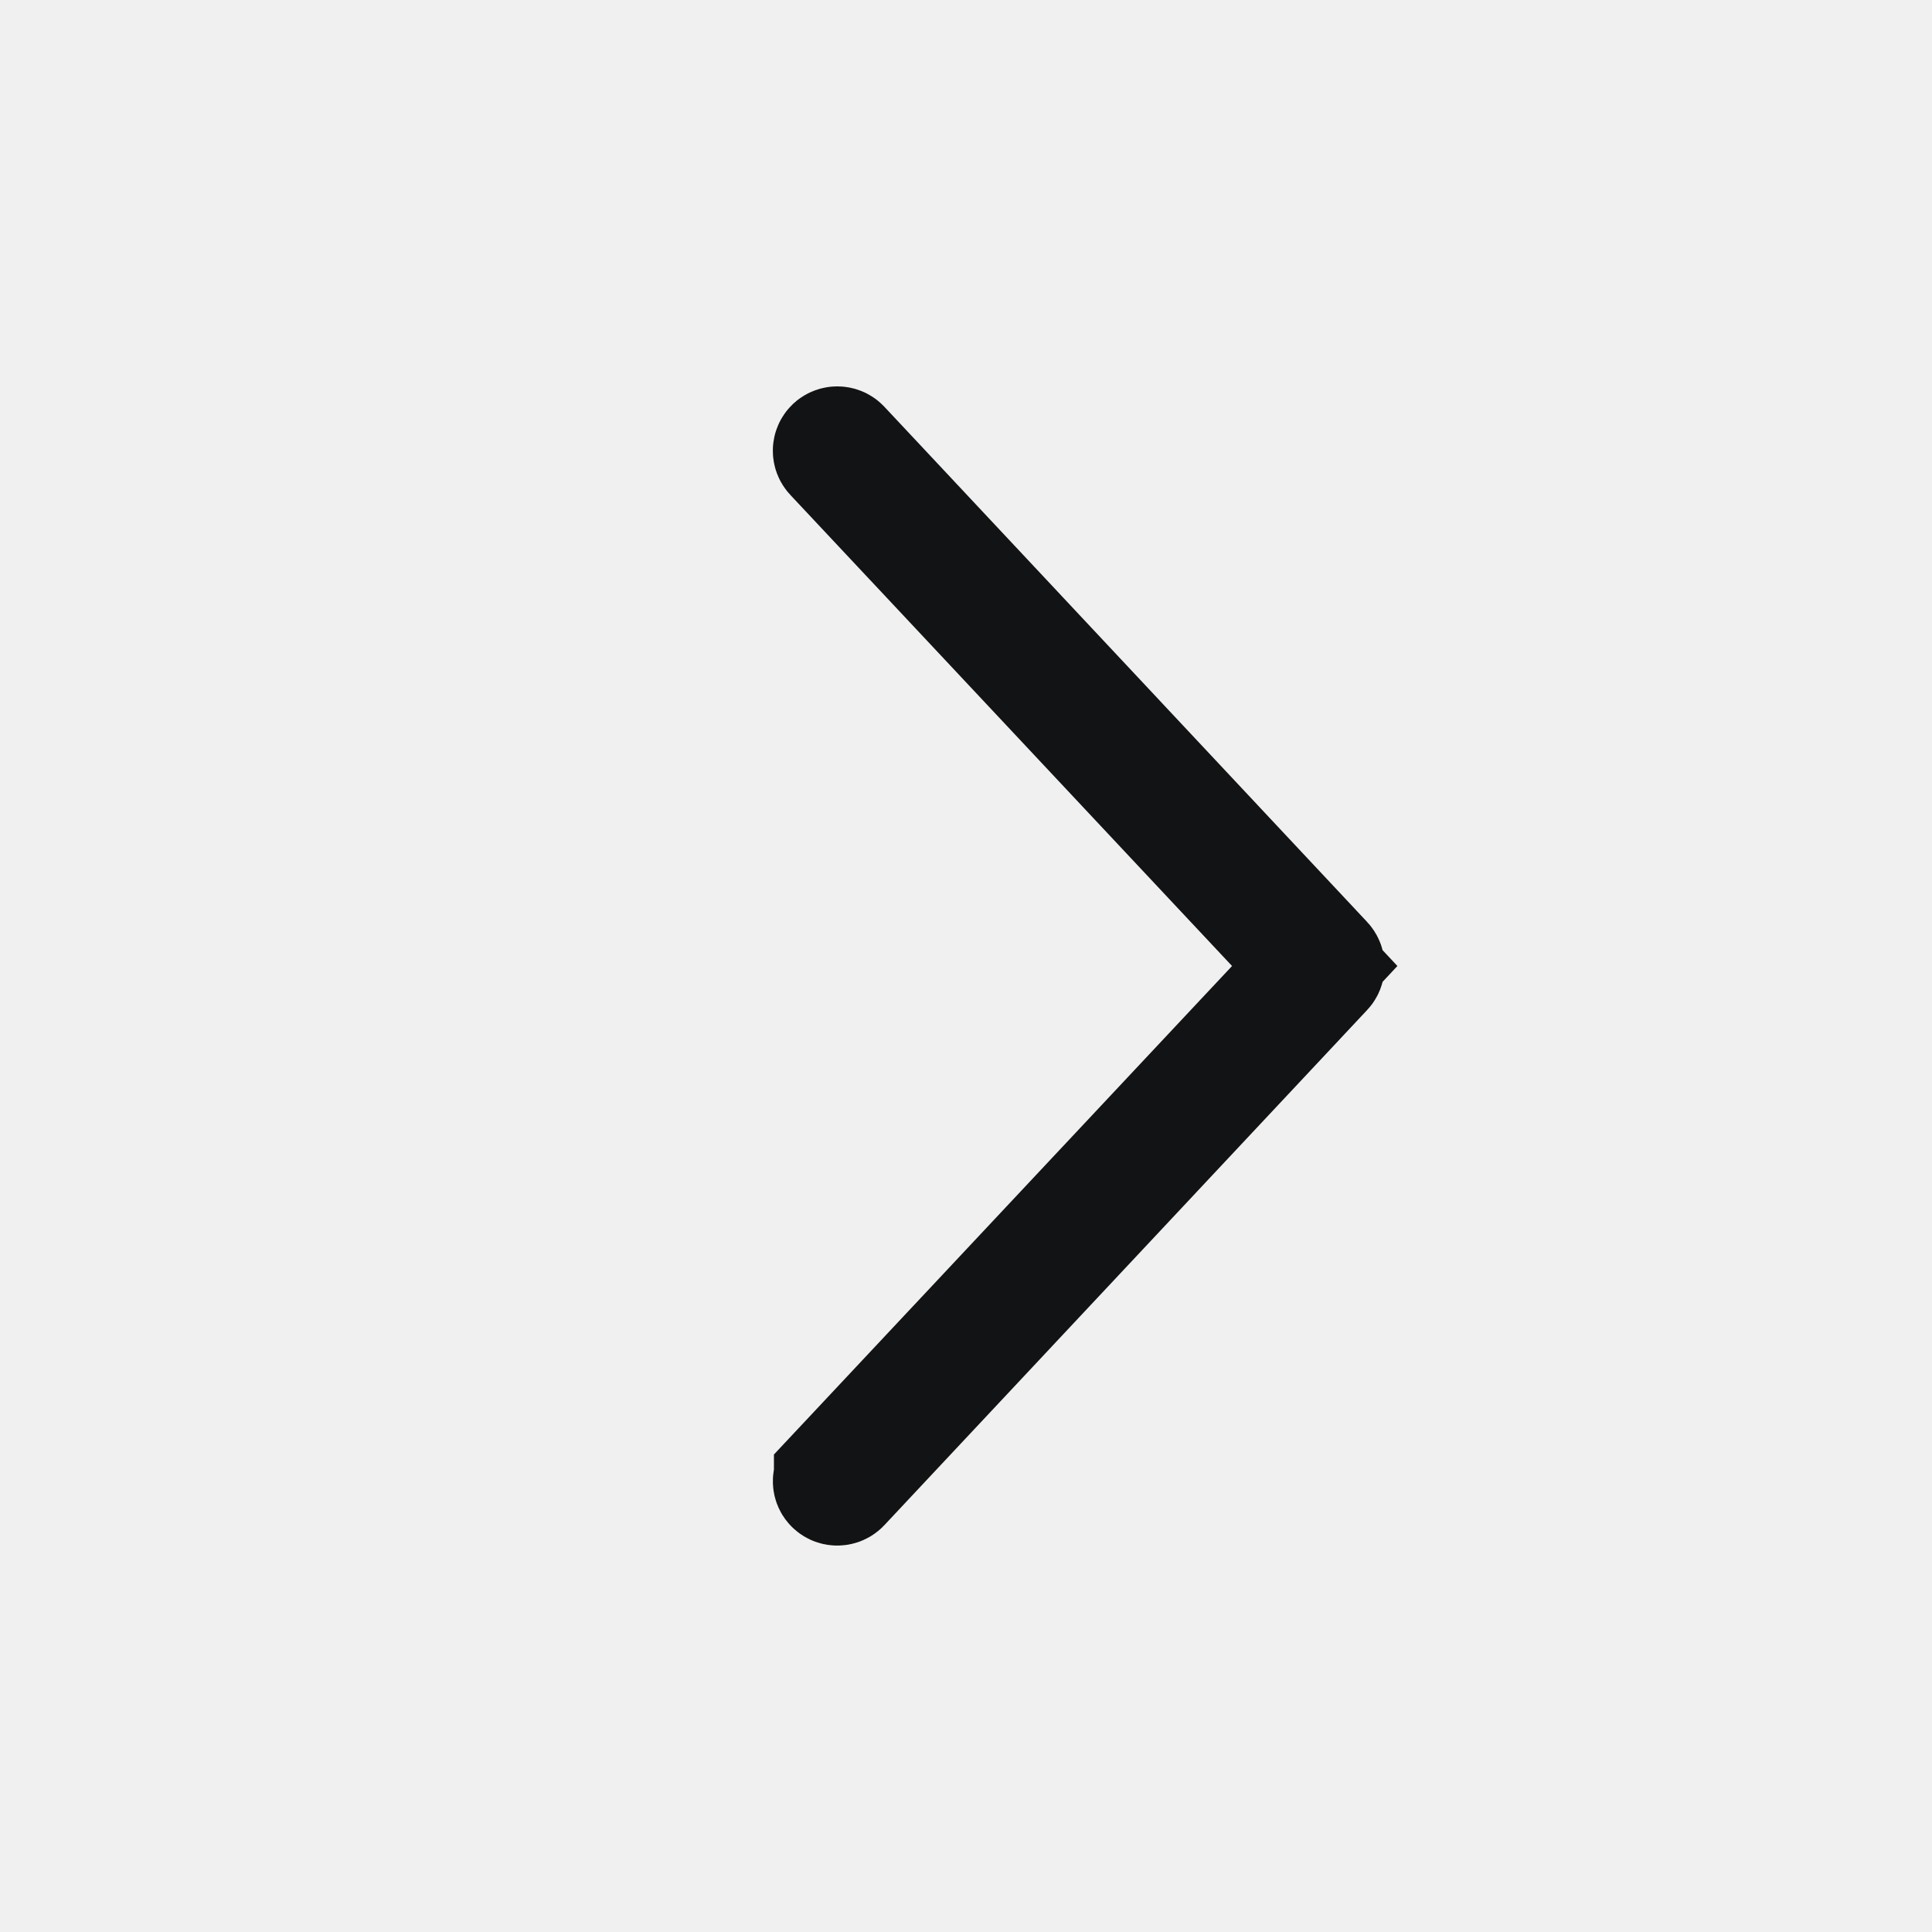
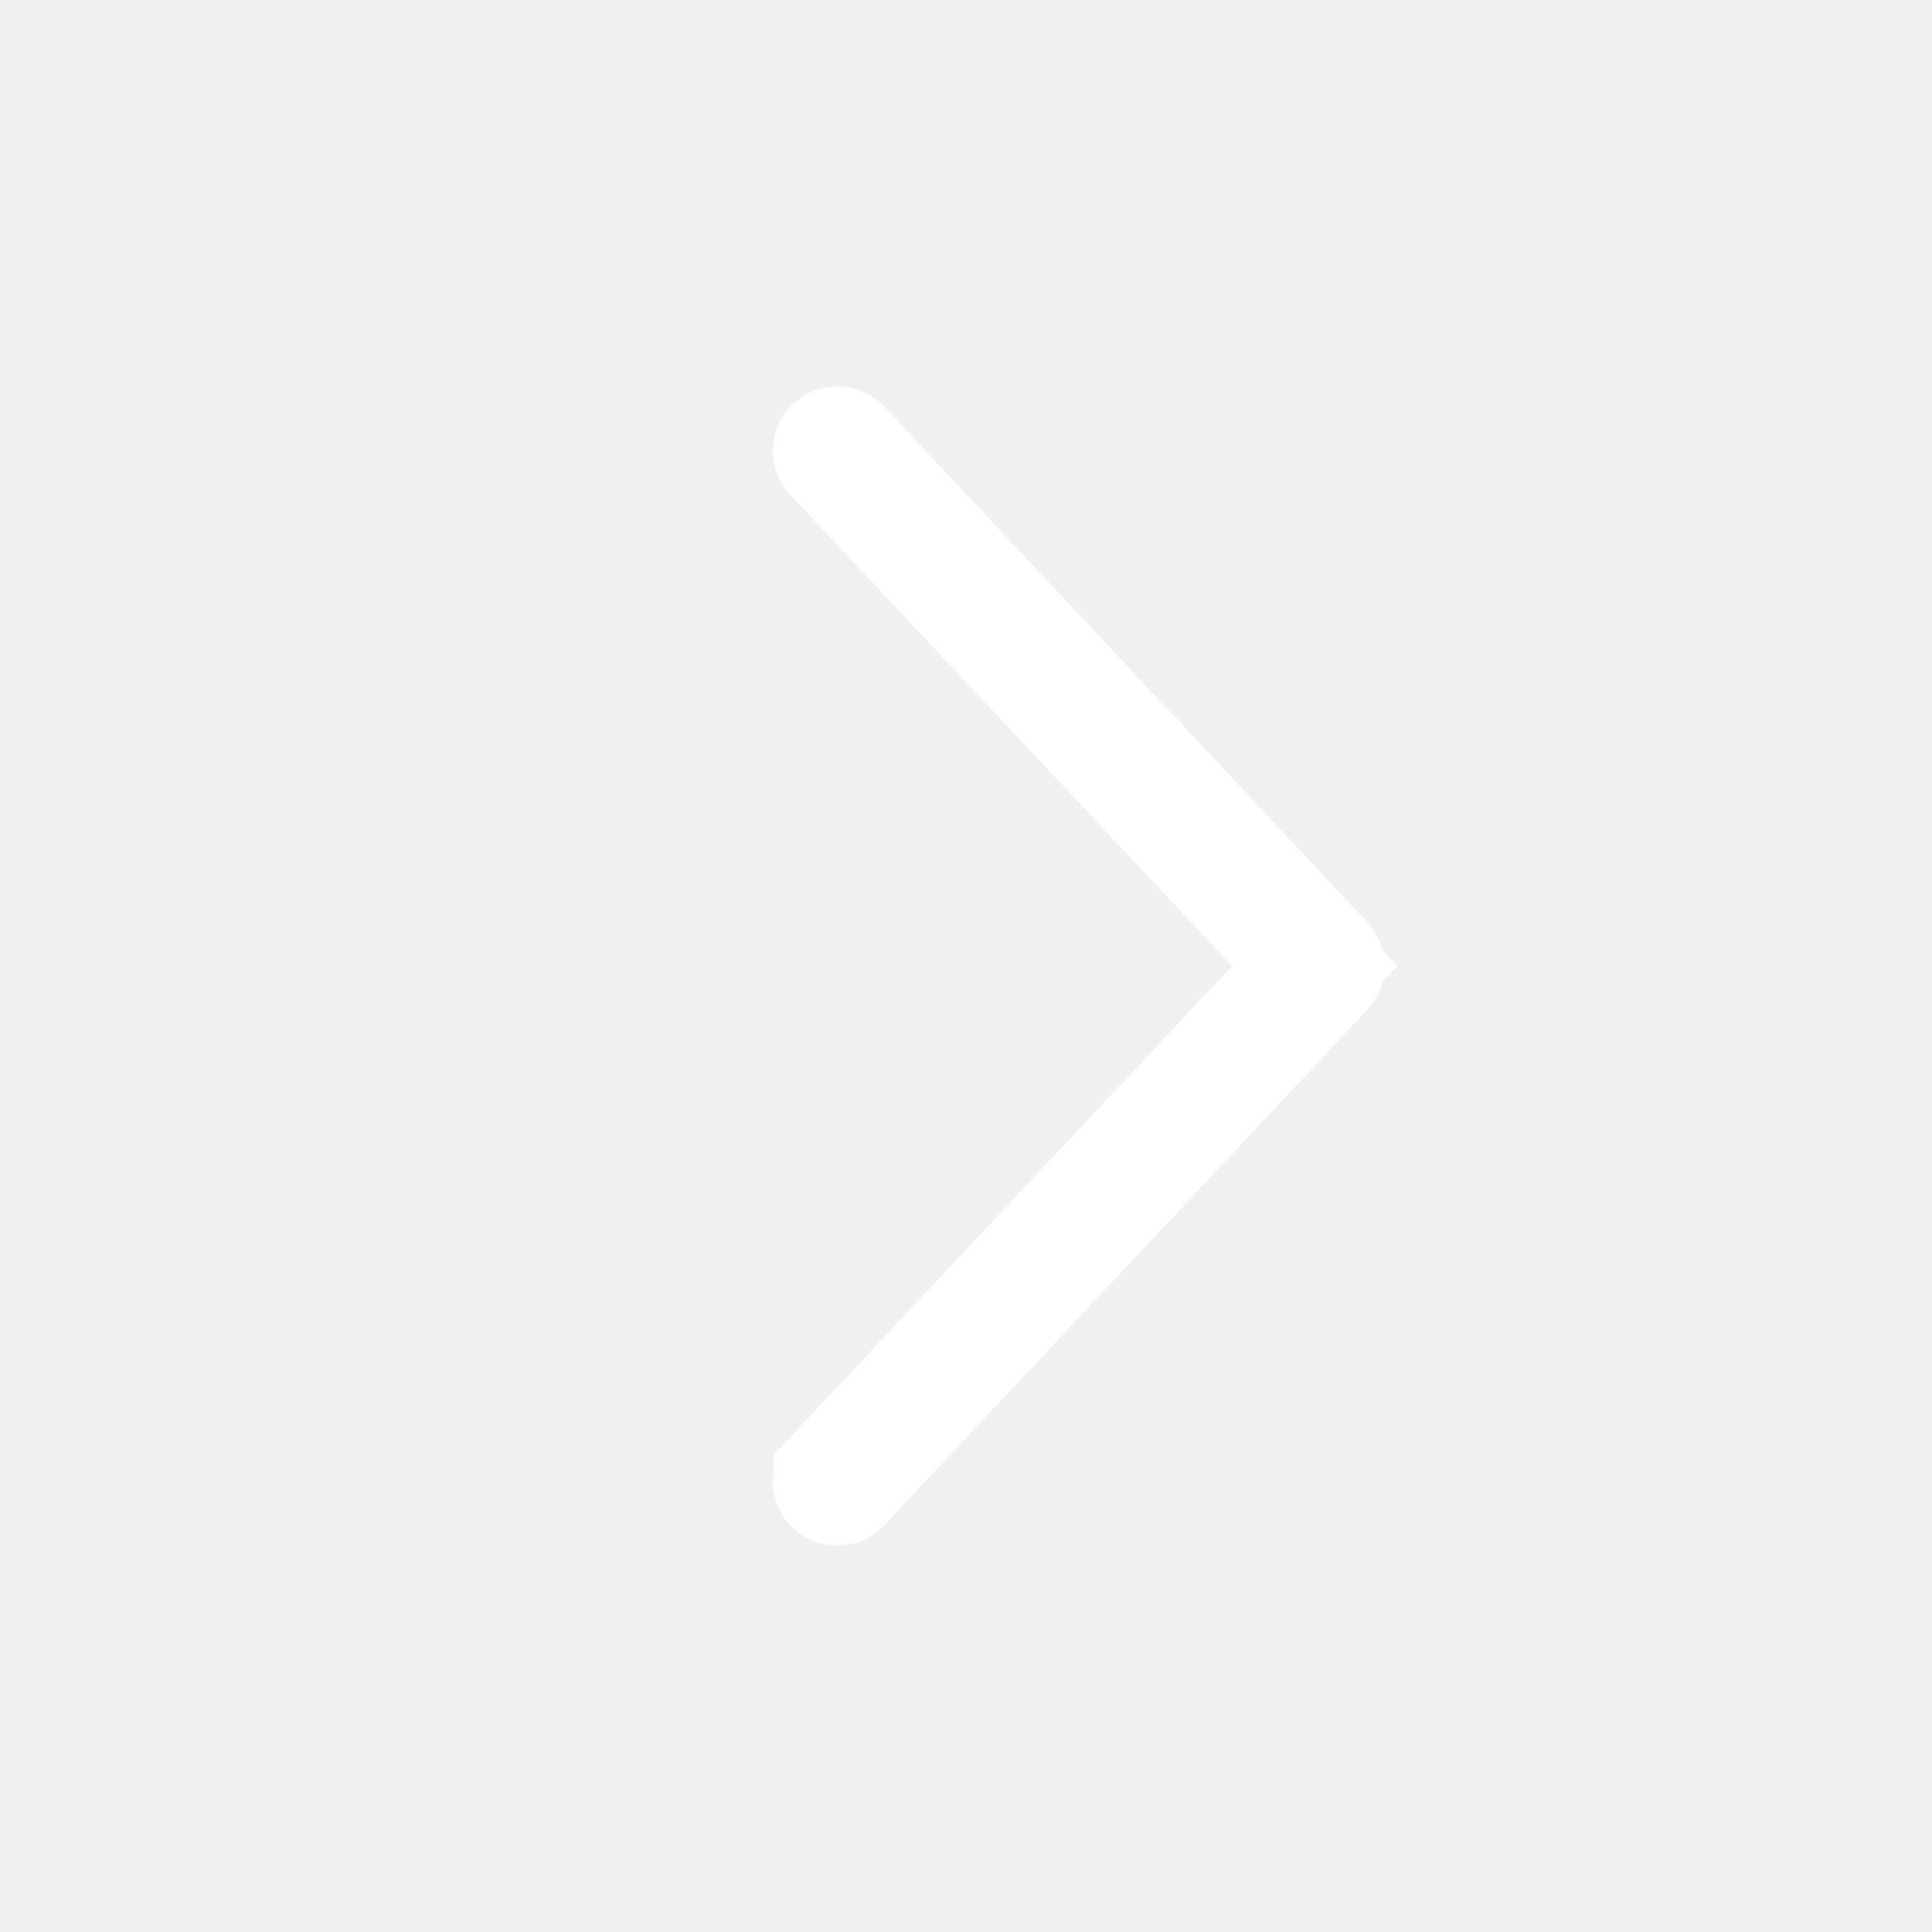
<svg xmlns="http://www.w3.org/2000/svg" width="24" height="24" viewBox="0 0 24 24" fill="none">
-   <path d="M10.366 5.563C10.386 5.545 10.419 5.545 10.438 5.565L16.436 11.966C16.454 11.985 16.455 12.015 16.436 12.034L10.438 18.434C10.419 18.454 10.386 18.455 10.366 18.436C10.346 18.418 10.346 18.386 10.364 18.366V18.365L15.852 12.513L16.332 12L15.852 11.487L10.364 5.634C10.345 5.614 10.346 5.582 10.366 5.563Z" fill="#121314" stroke="#121314" stroke-width="1.5" />
+   <path d="M10.366 5.563C10.386 5.545 10.419 5.545 10.438 5.565L16.436 11.966C16.454 11.985 16.455 12.015 16.436 12.034L10.438 18.434C10.419 18.454 10.386 18.455 10.366 18.436C10.346 18.418 10.346 18.386 10.364 18.366V18.365L15.852 12.513L16.332 12L15.852 11.487L10.364 5.634C10.345 5.614 10.346 5.582 10.366 5.563Z" fill="#FFFFFF" stroke="#FFFFFF" stroke-width="1.5" />
</svg>
